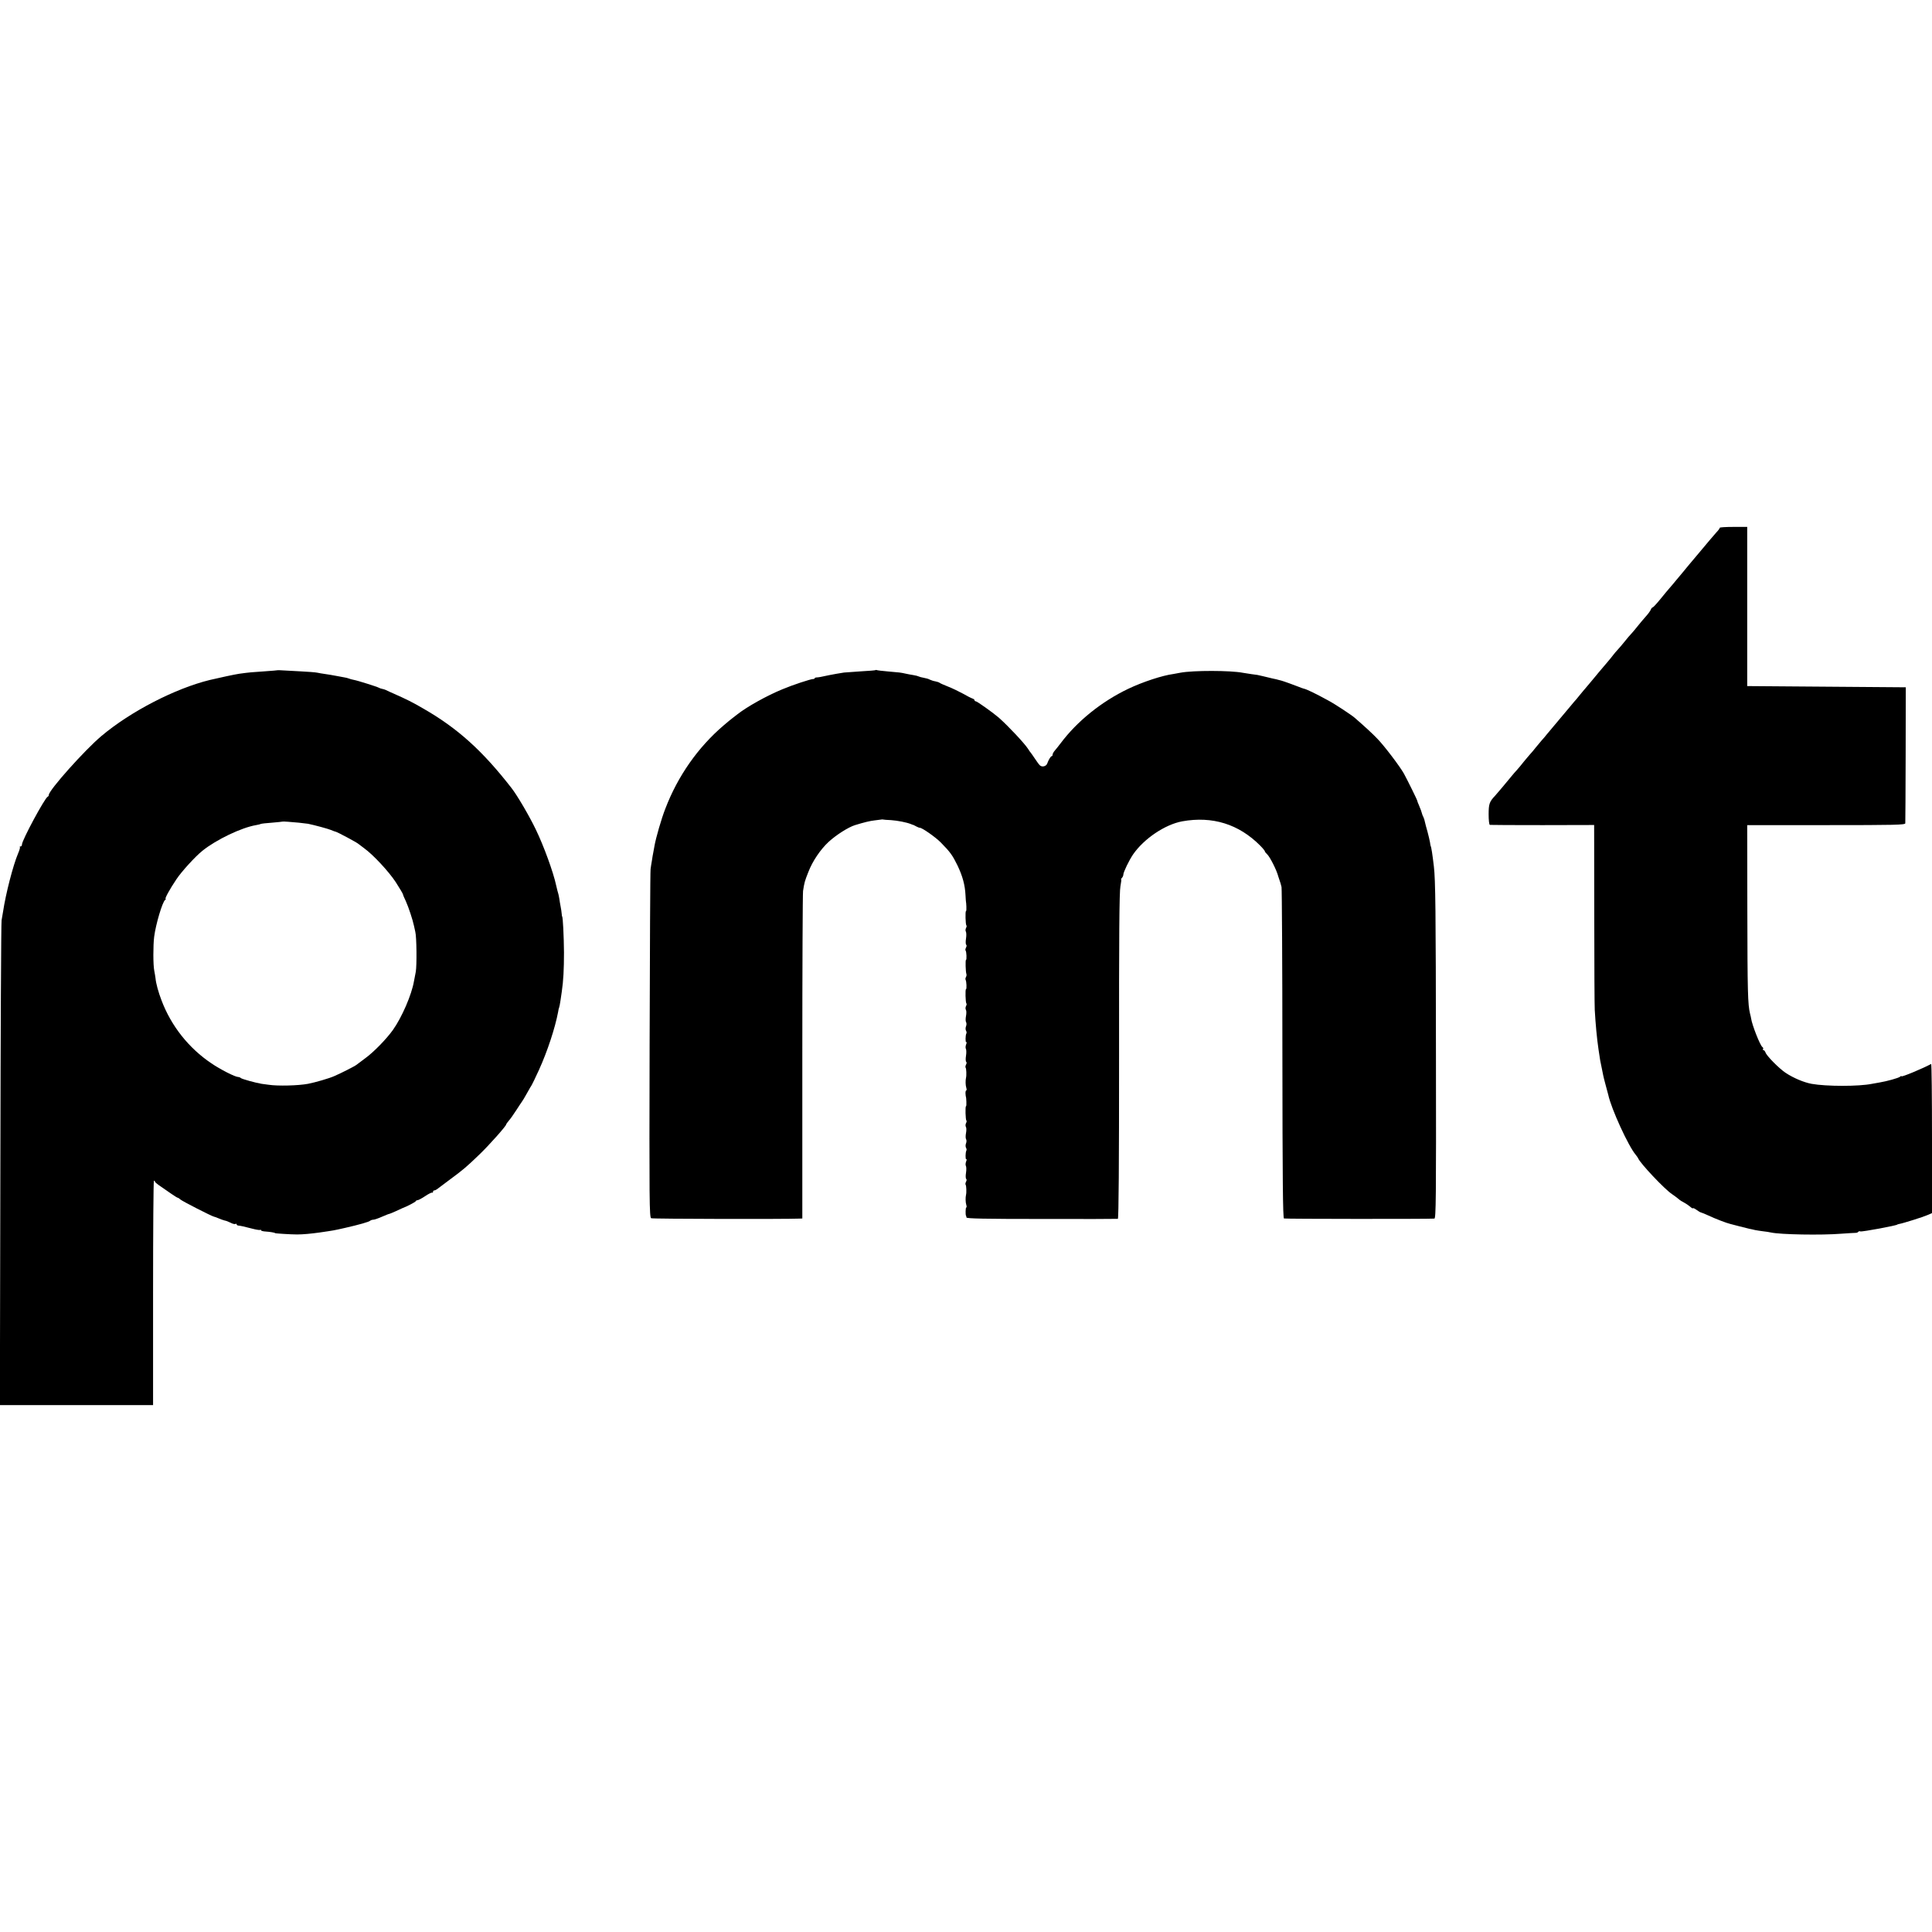
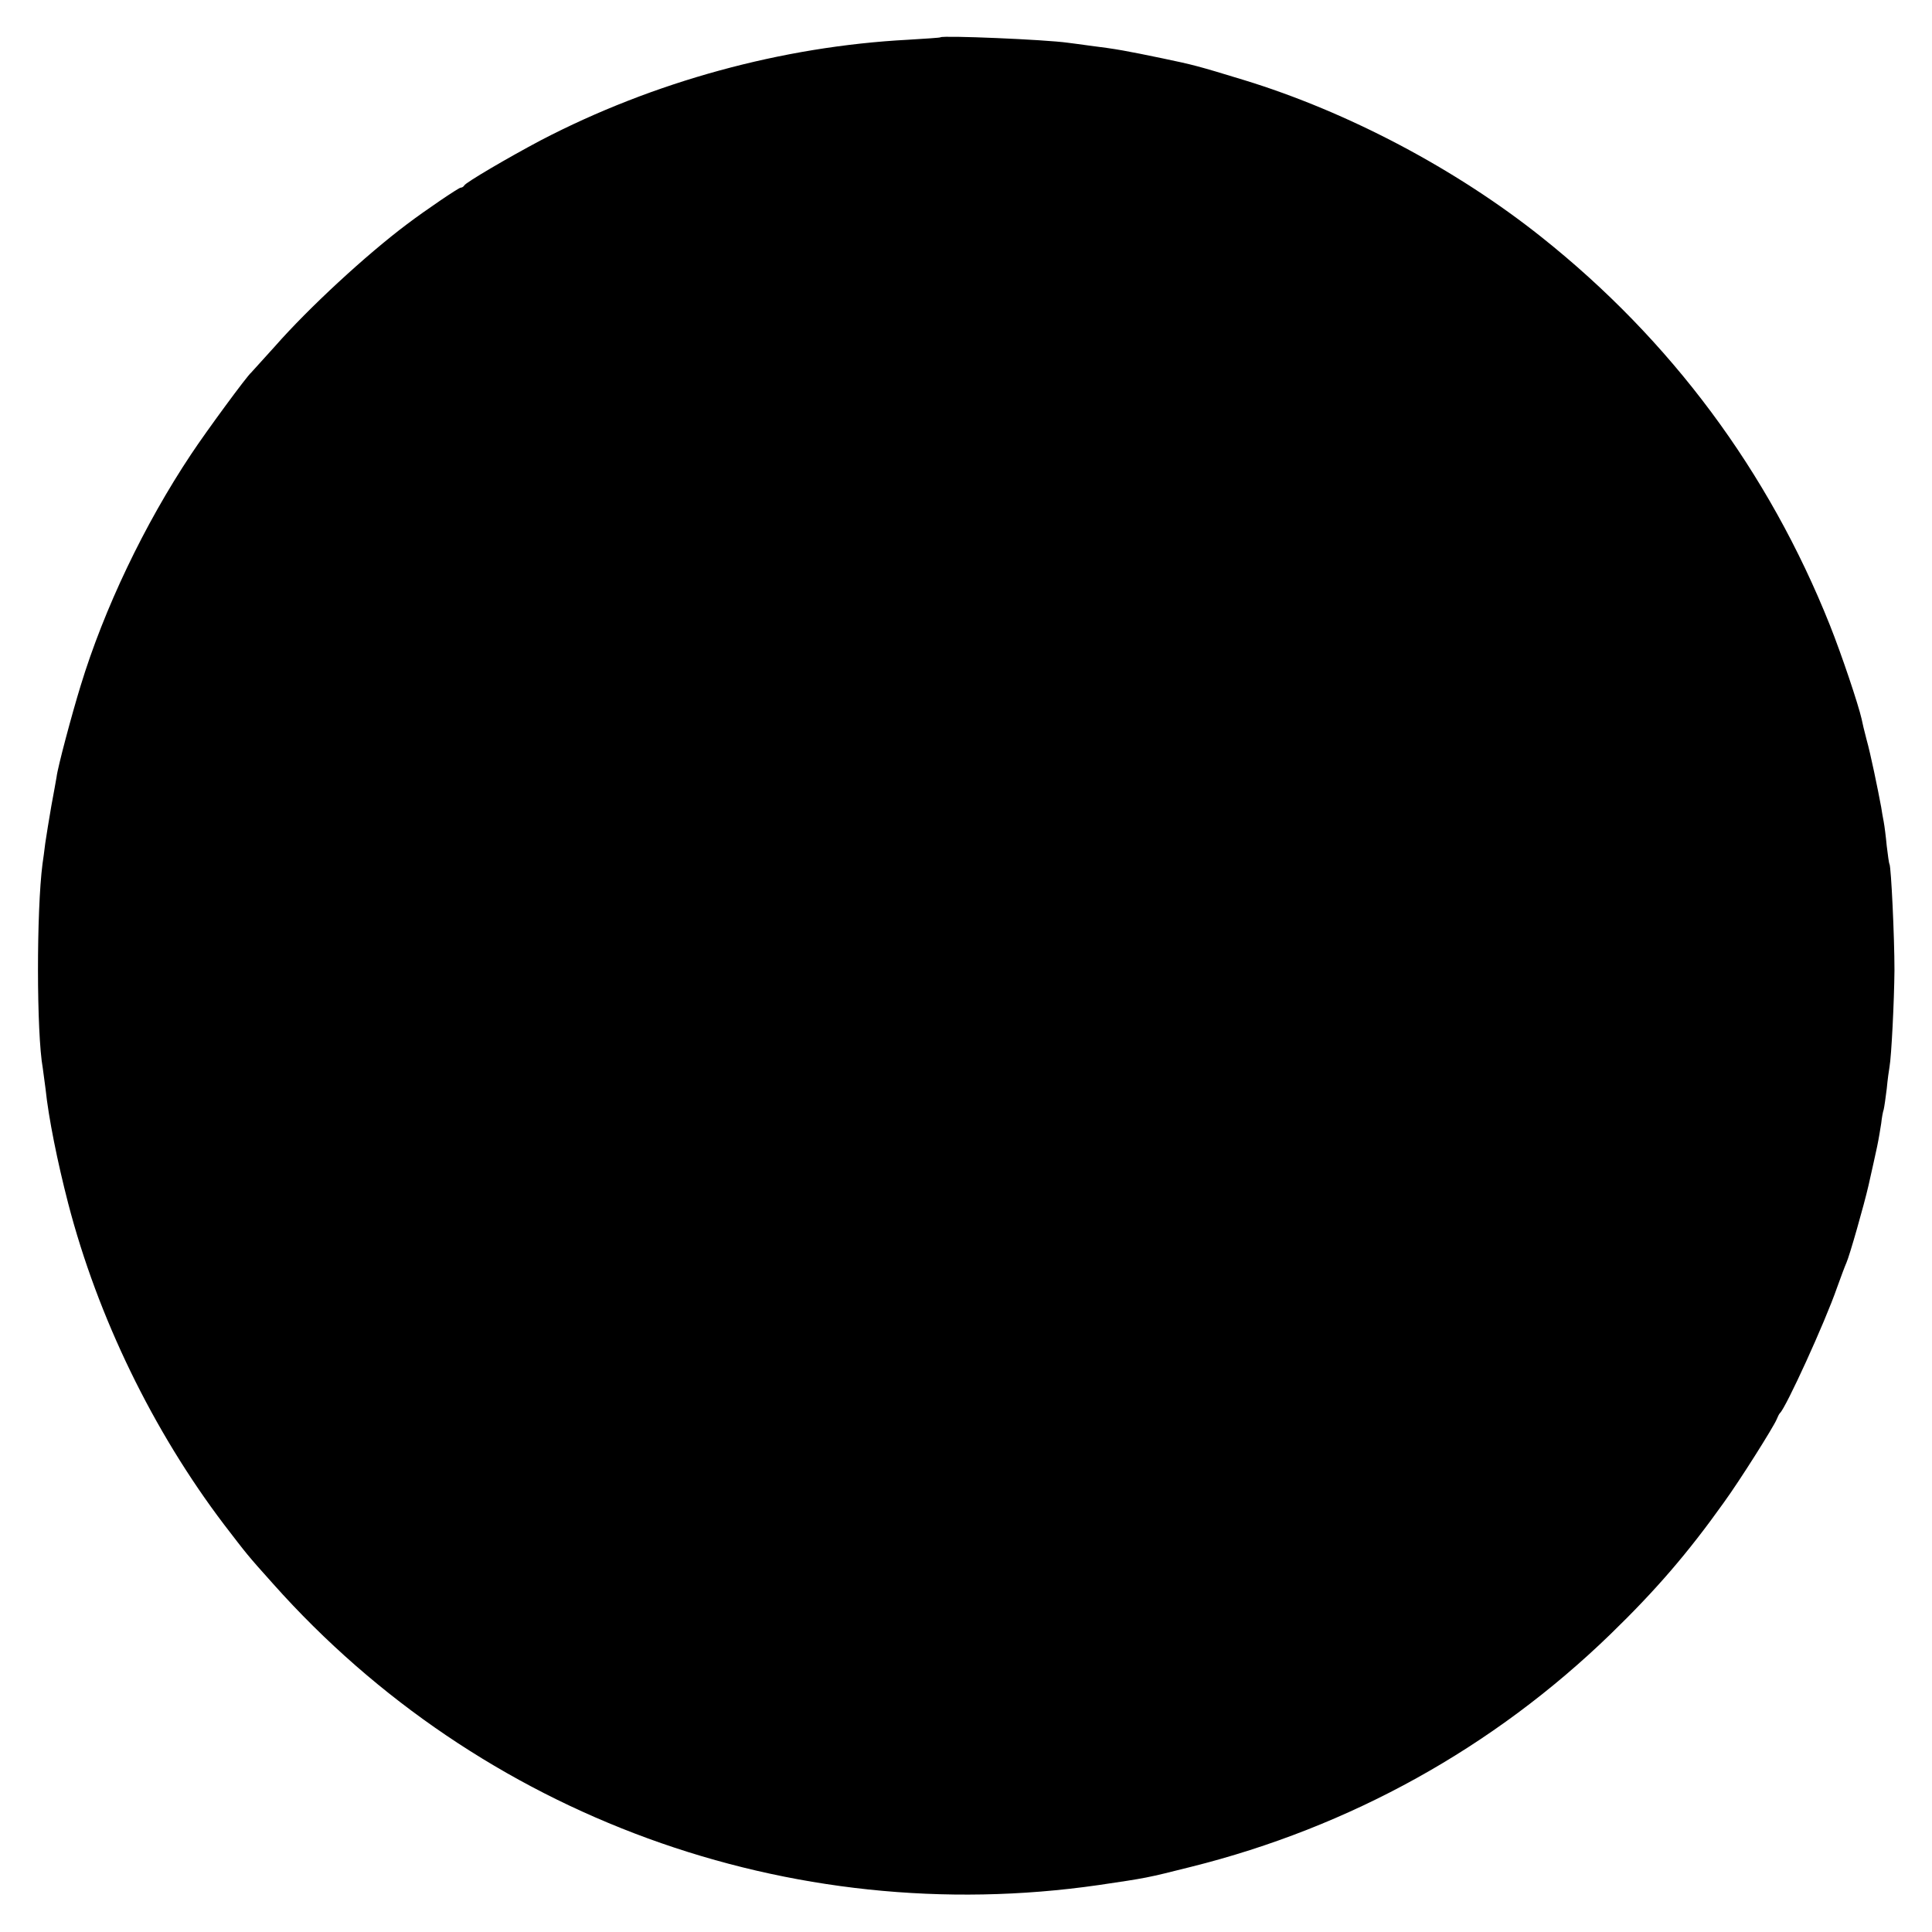
- <svg xmlns="http://www.w3.org/2000/svg" version="1.0" width="1584pt" height="1584pt" viewBox="0 0 1584 1584" preserveAspectRatio="xMidYMid meet">
-   <g transform="translate(0,1584) scale(0.1,-0.1)" fill="#000000" stroke="none">
-     <path d="M14100 11513 c0 -5 -12 -22 -28 -38 -23 -26 -76 -88 -144 -170 -9 -11 -45 -54 -80 -95 -34 -42 -81 -98 -103 -124 -22 -27 -48 -58 -59 -70 -10 -11 -43 -51 -73 -88 -31 -38 -59 -68 -63 -68 -5 0 -11 -8 -15 -17 -3 -10 -22 -36 -43 -59 -20 -23 -49 -57 -64 -76 -15 -19 -37 -46 -50 -60 -13 -13 -39 -44 -58 -68 -19 -24 -45 -54 -57 -67 -12 -12 -27 -31 -35 -41 -7 -10 -33 -42 -58 -71 -25 -29 -52 -62 -62 -73 -9 -10 -31 -37 -48 -58 -17 -21 -41 -49 -52 -62 -11 -13 -37 -43 -57 -68 -20 -25 -38 -47 -42 -50 -5 -5 -196 -233 -229 -273 -8 -11 -26 -32 -40 -47 -14 -16 -36 -43 -50 -60 -14 -18 -32 -40 -41 -49 -8 -9 -33 -38 -55 -65 -21 -27 -48 -59 -59 -71 -11 -12 -29 -32 -40 -46 -37 -46 -120 -144 -138 -164 -46 -48 -52 -68 -52 -152 0 -47 4 -84 10 -86 6 -1 200 -2 433 -2 l422 1 1 -731 c0 -401 2 -755 4 -785 7 -120 17 -230 31 -325 14 -94 13 -91 29 -165 3 -14 7 -34 9 -45 2 -11 11 -47 20 -80 9 -33 19 -70 22 -82 24 -113 165 -421 225 -491 9 -11 18 -24 20 -29 15 -39 216 -253 277 -293 20 -14 45 -32 55 -41 9 -9 30 -22 45 -29 15 -8 37 -23 50 -34 12 -11 22 -16 22 -12 0 4 13 -2 29 -13 16 -12 32 -21 35 -21 3 0 29 -11 59 -24 59 -28 156 -65 184 -71 10 -2 43 -11 73 -19 30 -8 66 -17 80 -20 14 -3 36 -7 50 -11 14 -3 43 -7 65 -10 22 -2 51 -7 65 -10 76 -17 413 -23 575 -10 55 4 108 7 117 7 10 0 20 3 23 8 3 5 11 7 18 4 13 -5 302 49 302 56 0 1 7 3 16 5 34 6 196 57 232 73 l37 16 0 614 c0 337 -3 611 -7 609 -61 -34 -243 -110 -243 -101 0 4 -6 2 -12 -4 -14 -11 -108 -37 -168 -47 -19 -3 -47 -8 -62 -11 -107 -22 -374 -22 -496 0 -63 12 -147 47 -212 90 -53 35 -157 140 -165 167 -4 10 -11 19 -16 19 -6 0 -8 4 -4 9 3 5 1 12 -5 16 -19 12 -86 183 -93 235 0 3 -4 21 -9 40 -18 74 -21 176 -22 850 l-1 695 648 0 c568 0 647 2 648 15 1 8 2 263 3 565 l1 550 -650 5 -650 5 0 653 0 652 -112 0 c-62 0 -113 -3 -113 -7z" />
-     <path d="M2277 10345 c-1 -1 -49 -5 -107 -9 -104 -7 -123 -8 -209 -20 -35 -5 -161 -32 -241 -51 -282 -69 -648 -257 -888 -459 -136 -114 -432 -445 -432 -484 0 -6 -4 -12 -9 -14 -23 -9 -211 -357 -211 -392 0 -9 -5 -16 -12 -16 -6 0 -9 -3 -5 -6 3 -3 -4 -27 -15 -52 -40 -94 -101 -329 -123 -477 -3 -16 -8 -48 -12 -70 -4 -22 -8 -925 -10 -2007 l-4 -1968 628 0 628 0 0 920 c0 506 3 920 7 920 5 0 8 -3 8 -8 0 -4 21 -22 47 -39 27 -18 67 -46 91 -63 23 -16 46 -30 49 -30 4 0 14 -7 23 -15 16 -14 252 -135 274 -140 6 -1 25 -8 41 -15 17 -7 38 -15 48 -17 10 -1 31 -10 48 -18 16 -9 34 -13 39 -10 6 3 10 2 10 -3 0 -5 6 -9 13 -10 16 -1 49 -8 117 -26 30 -8 58 -12 62 -10 5 3 8 2 8 -3 0 -4 17 -9 38 -10 33 -2 77 -9 77 -13 0 -3 133 -11 180 -11 49 0 113 6 185 16 122 18 108 15 210 38 114 26 195 49 204 58 6 5 18 9 27 9 9 0 41 11 70 24 30 13 57 24 62 24 4 1 29 11 55 23 26 12 49 23 52 24 32 11 106 50 108 56 2 5 9 9 16 9 6 0 35 15 63 34 28 19 54 31 57 28 3 -3 6 0 6 6 0 7 5 12 10 12 6 0 16 5 23 10 7 6 57 43 112 84 107 79 132 101 236 201 79 76 219 233 219 246 0 3 10 17 21 30 12 13 39 51 60 84 21 33 43 65 47 71 5 6 24 37 42 70 18 32 36 64 40 69 4 6 30 60 58 121 71 156 133 346 158 478 2 16 6 32 8 35 2 3 7 29 11 56 4 28 9 61 11 75 13 87 18 184 18 320 -1 131 -9 295 -15 295 -1 0 -3 11 -4 25 -1 14 -5 41 -9 60 -4 19 -8 46 -10 60 -2 14 -6 32 -8 40 -3 8 -11 40 -18 70 -23 109 -103 327 -166 457 -53 111 -155 285 -201 343 -237 305 -442 490 -723 651 -91 53 -134 74 -237 120 -27 12 -57 25 -68 31 -12 5 -27 10 -35 11 -8 2 -19 5 -25 9 -14 8 -175 59 -205 64 -14 3 -32 7 -40 11 -8 3 -22 7 -30 8 -8 1 -40 7 -70 13 -30 6 -73 13 -95 16 -22 3 -51 8 -65 11 -14 3 -77 8 -140 11 -63 3 -130 7 -148 8 -18 1 -33 2 -35 1z m173 -1250 c30 -3 64 -7 76 -9 53 -11 161 -40 188 -51 17 -7 34 -14 38 -14 13 -2 178 -90 188 -101 3 -3 23 -18 45 -34 75 -54 203 -192 260 -279 31 -49 58 -93 59 -100 1 -7 12 -32 24 -57 21 -46 57 -155 66 -200 3 -14 8 -36 11 -50 11 -42 13 -276 4 -327 -5 -27 -12 -61 -15 -78 -19 -111 -99 -296 -173 -400 -53 -74 -157 -181 -226 -231 -33 -24 -65 -48 -72 -54 -13 -11 -129 -70 -183 -93 -40 -18 -157 -52 -215 -63 -80 -15 -247 -19 -320 -8 -22 3 -49 7 -60 8 -45 7 -161 39 -170 47 -5 5 -15 9 -22 9 -25 0 -147 62 -220 112 -186 125 -330 307 -409 517 -26 68 -45 137 -49 181 -2 14 -6 41 -10 60 -10 46 -10 210 -1 280 13 102 68 287 90 302 6 4 8 8 4 8 -10 0 33 79 89 162 42 63 155 187 213 233 113 91 320 190 439 210 19 3 37 8 40 10 4 2 45 7 91 10 47 4 86 8 87 9 2 2 72 -3 133 -9z" />
-     <path d="M7179 10346 c-2 -2 -56 -7 -119 -10 -63 -4 -126 -9 -140 -10 -34 -5 -90 -15 -120 -21 -74 -16 -86 -18 -102 -19 -10 0 -18 -3 -18 -6 0 -4 -6 -7 -12 -7 -22 0 -170 -49 -253 -84 -127 -52 -290 -143 -370 -206 -16 -13 -35 -27 -40 -31 -6 -4 -39 -31 -74 -61 -209 -179 -374 -414 -476 -681 -32 -81 -78 -241 -89 -305 -3 -16 -8 -41 -10 -55 -3 -14 -8 -43 -11 -65 -4 -22 -9 -53 -11 -70 -3 -16 -6 -666 -8 -1443 -3 -1290 -2 -1413 13 -1420 12 -6 1097 -8 1217 -3 l22 1 0 1323 c0 727 3 1340 6 1362 11 70 13 79 44 157 34 88 99 184 166 246 61 56 161 120 216 137 75 23 124 35 162 39 25 3 50 6 55 7 4 1 10 1 13 0 3 -1 32 -4 65 -5 55 -4 128 -18 165 -33 8 -4 17 -7 20 -7 3 -1 14 -7 25 -13 11 -6 23 -10 26 -10 14 4 129 -76 172 -120 79 -80 96 -105 137 -188 42 -88 62 -161 66 -245 2 -30 3 -55 4 -55 1 0 2 -17 3 -38 1 -20 0 -37 -3 -37 -7 0 -4 -110 3 -117 4 -3 2 -13 -3 -22 -5 -10 -5 -23 -1 -29 4 -7 5 -33 1 -58 -4 -24 -3 -47 2 -50 4 -3 4 -13 -2 -23 -5 -10 -7 -21 -3 -25 7 -7 10 -76 3 -76 -6 0 -3 -97 3 -115 3 -6 1 -18 -3 -25 -5 -8 -6 -18 -3 -24 7 -11 10 -76 3 -76 -7 0 -4 -110 3 -117 4 -3 2 -13 -3 -22 -5 -10 -5 -23 -1 -30 5 -7 5 -30 1 -51 -4 -21 -4 -44 1 -51 4 -7 4 -22 -1 -34 -5 -12 -4 -28 0 -35 5 -8 6 -18 3 -23 -8 -14 -9 -76 -1 -71 5 3 4 -6 -1 -19 -5 -13 -6 -29 -2 -36 4 -6 5 -32 1 -57 -4 -24 -3 -47 2 -50 4 -3 4 -13 -2 -23 -5 -10 -6 -21 -3 -25 6 -5 8 -64 3 -83 -5 -22 -4 -61 2 -80 4 -13 4 -23 0 -23 -4 0 -7 -12 -6 -27 1 -16 3 -28 4 -28 1 0 2 -17 3 -38 1 -20 0 -37 -3 -37 -7 0 -4 -110 3 -117 4 -3 2 -13 -3 -22 -5 -10 -5 -23 -1 -30 5 -7 5 -30 1 -51 -4 -21 -4 -44 1 -51 4 -7 4 -22 -1 -34 -5 -12 -4 -28 0 -35 5 -8 6 -18 3 -23 -8 -14 -9 -76 -1 -71 5 3 4 -6 -1 -19 -5 -13 -6 -29 -2 -36 4 -6 5 -32 1 -57 -4 -24 -3 -47 2 -50 4 -3 4 -13 -2 -23 -5 -10 -6 -21 -3 -25 6 -5 8 -64 3 -83 -5 -22 -4 -61 2 -80 4 -13 4 -23 0 -23 -6 0 -7 -60 -2 -67 2 -2 3 -8 4 -15 1 -9 152 -12 616 -12 338 -1 620 0 625 1 7 2 10 454 10 1336 -1 973 2 1347 11 1390 6 31 9 57 6 57 -3 0 -1 5 6 12 7 7 12 19 12 27 0 20 47 118 80 166 89 129 262 245 402 271 249 45 465 -23 640 -199 21 -21 38 -42 38 -46 0 -4 9 -16 19 -25 23 -21 79 -132 91 -181 1 -5 6 -20 11 -33 5 -13 12 -37 16 -55 3 -18 7 -635 7 -1372 1 -1040 4 -1341 13 -1345 10 -4 1168 -5 1233 -1 13 1 15 155 13 1333 -1 1192 -4 1446 -17 1554 -11 94 -21 161 -26 167 -1 1 -4 16 -6 32 -3 17 -12 55 -20 85 -9 30 -18 66 -21 79 -2 13 -8 31 -12 40 -5 9 -10 21 -11 26 -5 19 -12 40 -26 72 -8 17 -14 34 -14 37 0 7 -78 165 -110 224 -34 60 -158 224 -217 285 -41 43 -101 98 -186 172 -29 25 -167 116 -219 143 -104 57 -177 92 -199 96 -8 2 -27 9 -44 16 -30 12 -121 45 -140 50 -5 1 -14 4 -20 5 -5 2 -30 8 -55 13 -25 6 -58 14 -75 18 -45 11 -46 11 -95 17 -25 4 -56 9 -70 11 -102 20 -407 20 -510 1 -19 -4 -46 -9 -60 -11 -91 -12 -251 -65 -369 -121 -220 -105 -420 -266 -556 -448 -17 -22 -38 -49 -47 -59 -10 -11 -18 -26 -18 -33 0 -7 -3 -13 -8 -13 -7 0 -25 -29 -37 -62 -9 -21 -40 -29 -58 -14 -7 6 -26 31 -42 56 -17 25 -32 47 -35 50 -3 3 -13 16 -21 30 -30 46 -161 186 -240 256 -45 39 -178 134 -188 134 -6 0 -11 4 -11 9 0 5 -8 11 -17 14 -10 3 -45 21 -78 40 -33 18 -87 44 -120 57 -33 13 -65 27 -70 31 -6 5 -22 10 -37 13 -14 2 -35 9 -45 14 -10 6 -32 12 -50 15 -17 3 -36 8 -41 11 -5 3 -24 8 -43 11 -19 3 -47 8 -64 12 -41 9 -48 10 -145 18 -47 4 -88 9 -91 11 -3 2 -8 2 -10 0z" />
+ <svg xmlns="http://www.w3.org/2000/svg" version="1.0" width="700pt" height="700pt" viewBox="0 0 700 700" preserveAspectRatio="xMidYMid meet">
+   <g transform="translate(0,700) scale(0.1,-0.1)" fill="#000000" stroke="none">
+     <path d="M3408 6865 c-2 -2 -55 -5 -118 -9 -456 -24 -923 -152 -1330 -364 -119 -63 -274 -154 -278 -164 -2 -4 -8 -8 -13 -8 -7 0 -128 -82 -194 -132 -148 -111 -356 -303 -479 -443 -44 -49 -83 -92 -86 -95 -15 -12 -162 -212 -217 -295 -170 -255 -316 -561 -401 -840 -32 -104 -83 -295 -87 -330 -2 -11 -10 -58 -19 -105 -8 -47 -18 -107 -22 -135 -3 -27 -8 -61 -10 -75 -22 -170 -22 -613 1 -740 2 -14 6 -47 10 -75 11 -106 43 -264 82 -415 107 -412 307 -824 565 -1164 83 -108 82 -108 178 -215 751 -843 1873 -1252 2990 -1091 176 26 172 25 335 66 577 144 1096 432 1520 843 165 160 281 295 410 476 59 81 182 277 192 302 4 10 9 20 12 23 21 18 163 328 207 455 14 39 29 79 34 90 11 24 64 210 80 280 19 85 20 89 31 140 6 28 12 66 15 85 2 19 6 42 9 50 2 8 7 42 11 75 3 33 8 68 10 79 7 39 17 237 18 351 0 121 -12 373 -18 384 -2 3 -6 33 -10 66 -3 33 -8 72 -11 88 -3 15 -7 38 -9 52 -12 65 -39 196 -53 245 -8 30 -16 64 -18 75 -12 53 -72 232 -115 340 -222 557 -576 1033 -1045 1406 -310 247 -702 454 -1078 569 -167 51 -182 55 -297 79 -131 27 -161 33 -265 46 -27 4 -61 8 -75 10 -85 12 -453 27 -462 20z" />
  </g>
</svg>
